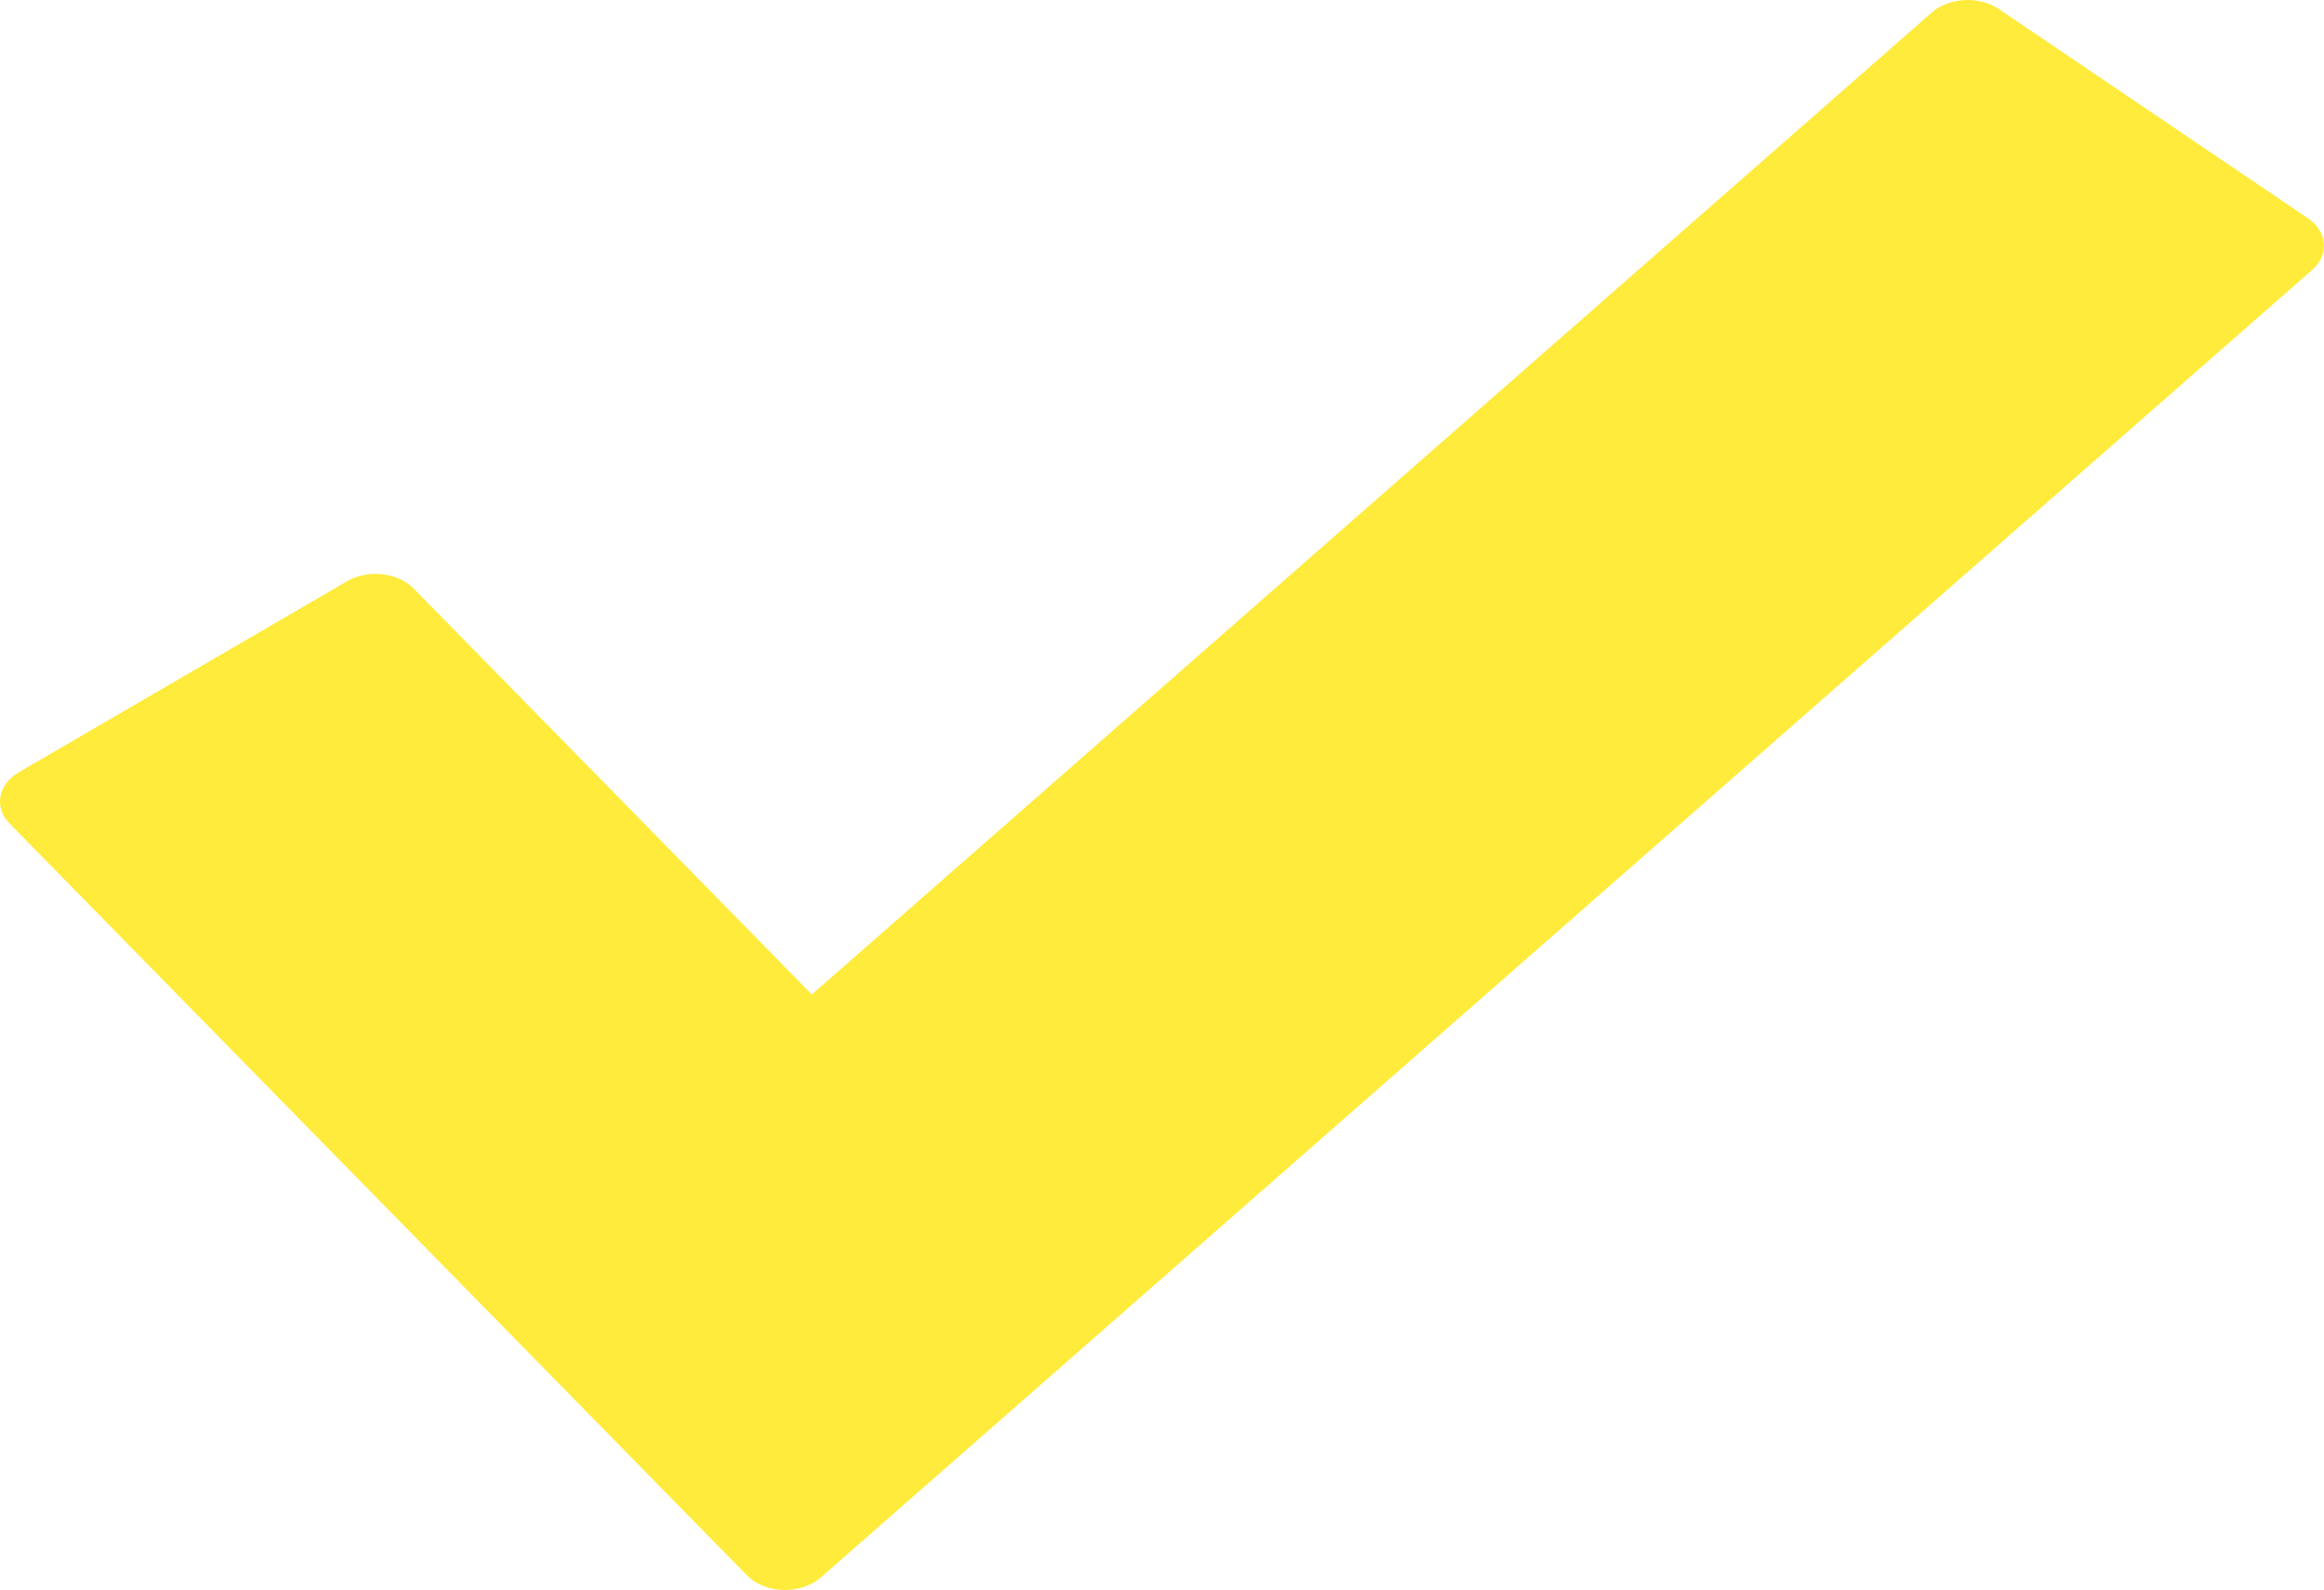
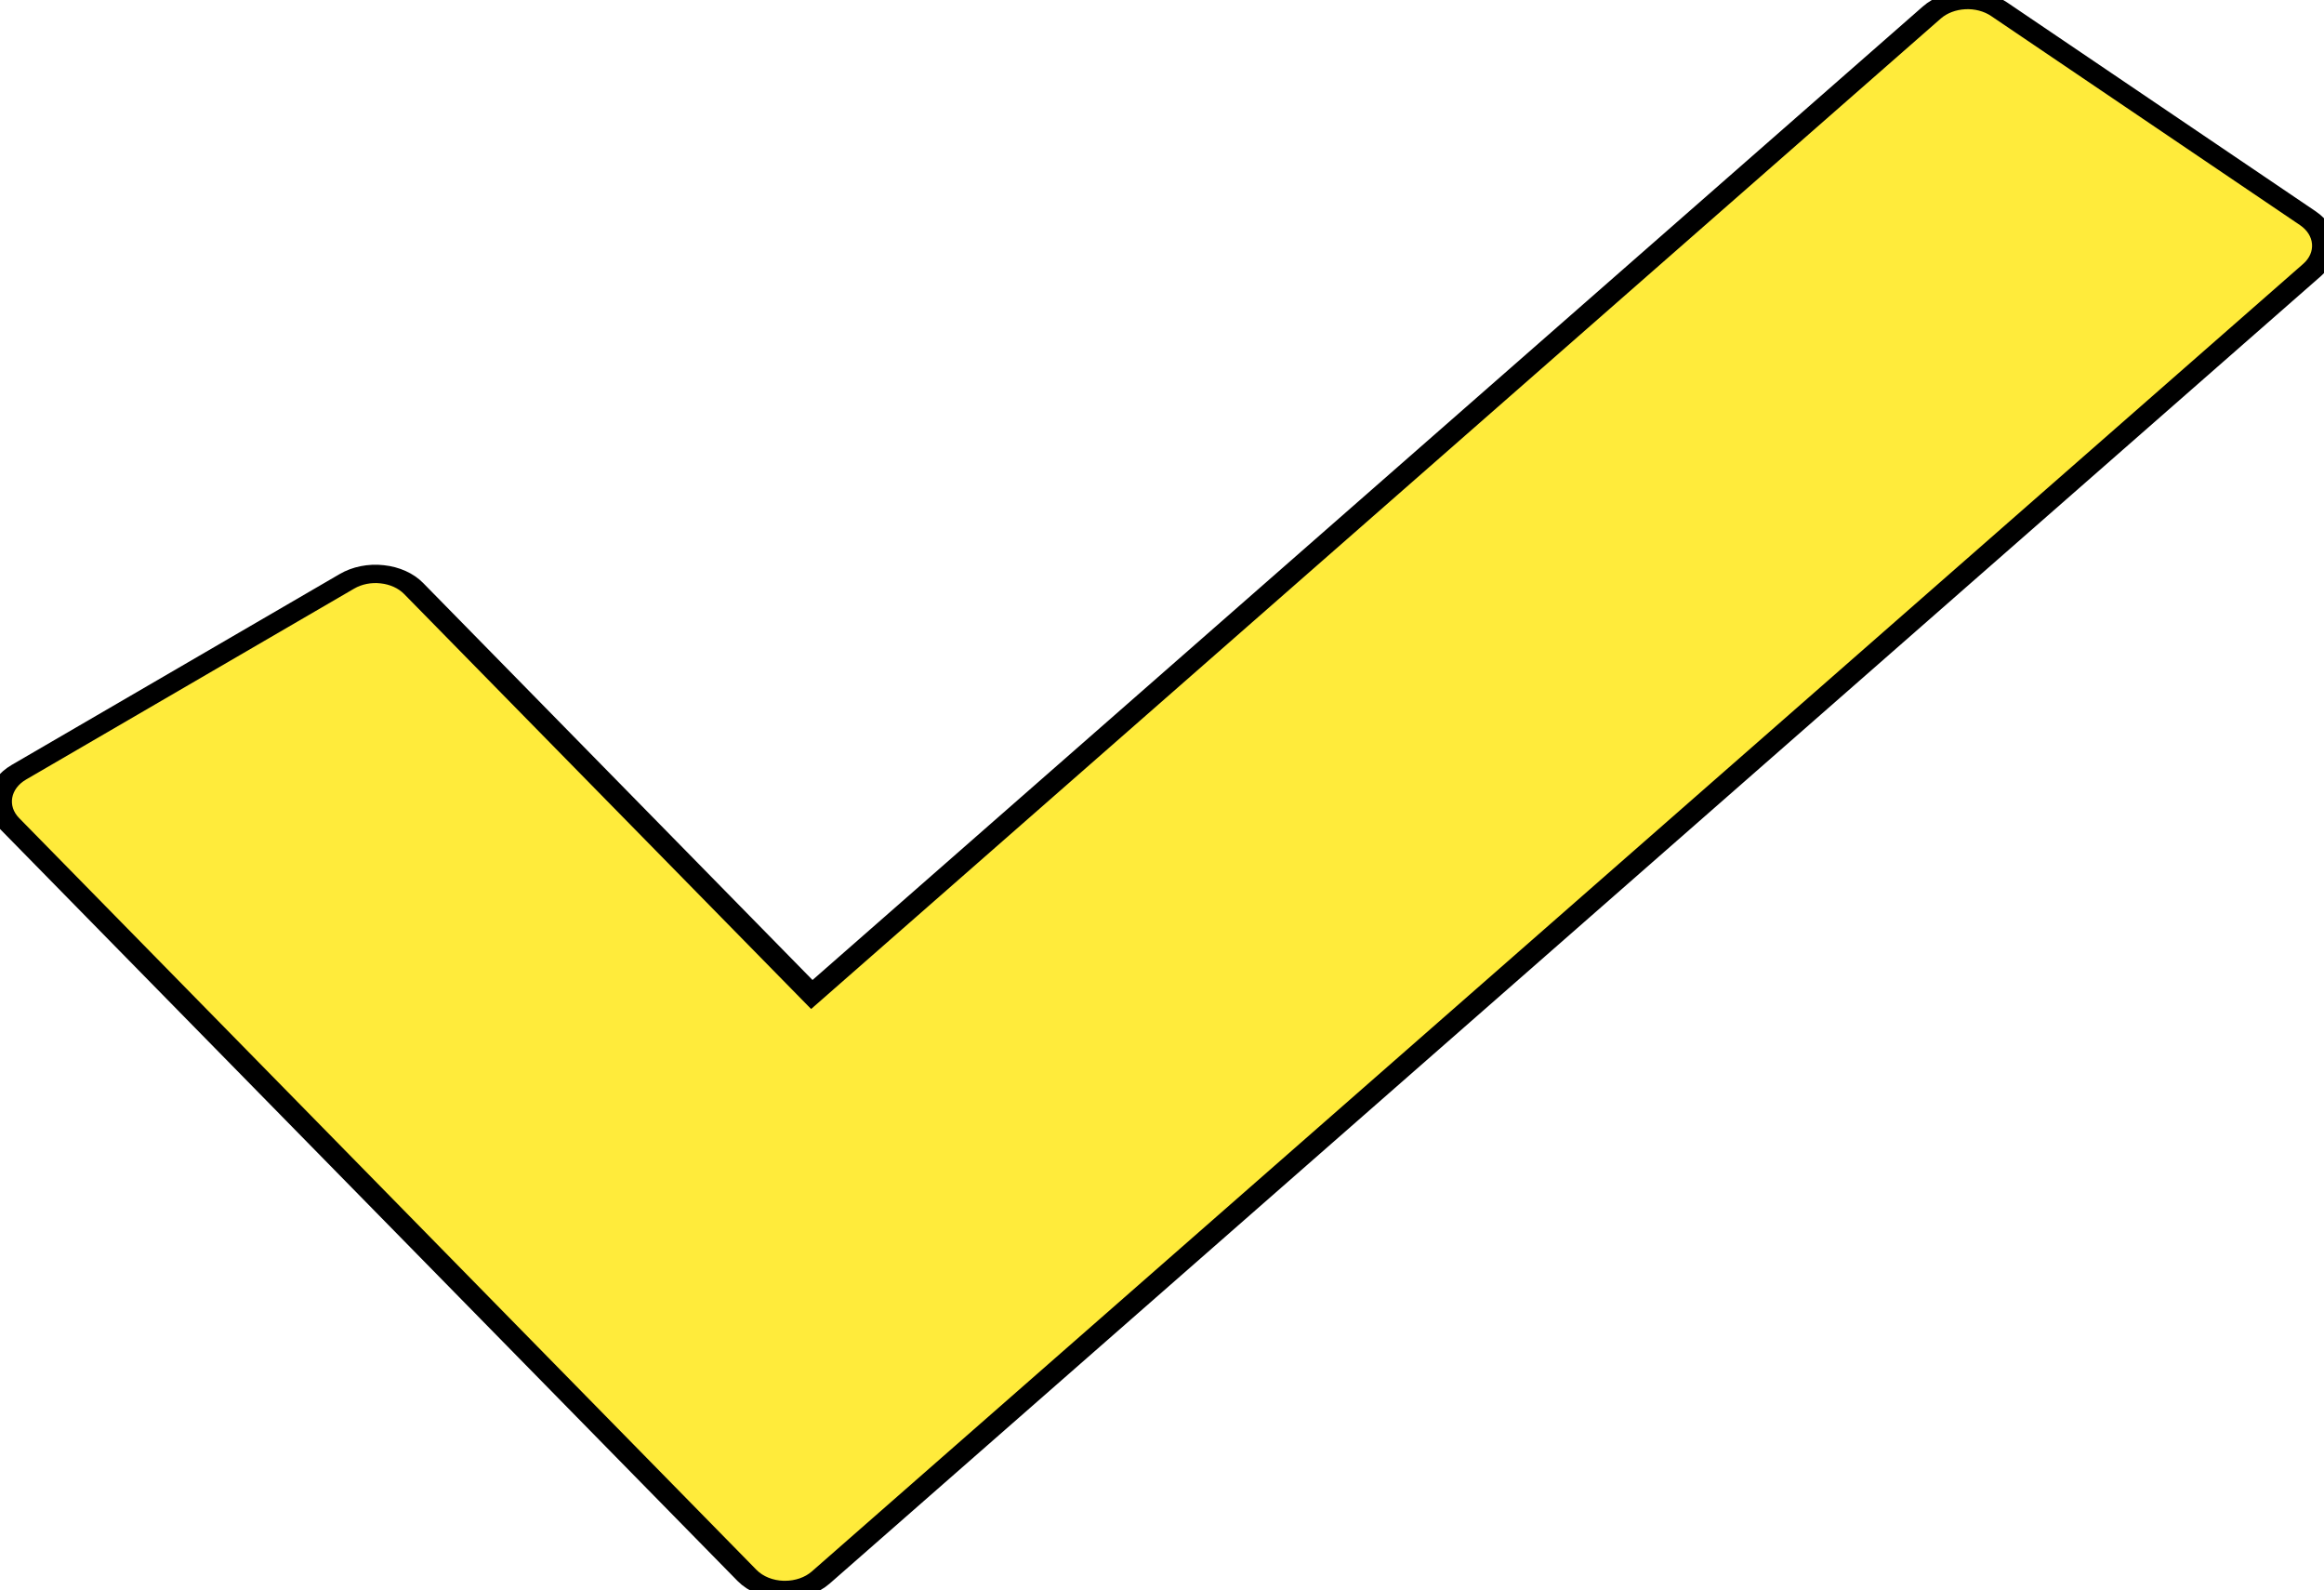
- <svg xmlns="http://www.w3.org/2000/svg" version="1.1" id="Capa_1" x="0px" y="0px" width="18.474" height="12.636" viewBox="0 0 18.474 12.636" xml:space="preserve">
-   <defs id="defs893" />
+ <svg xmlns="http://www.w3.org/2000/svg" xmlns:xlink="http://www.w3.org/1999/xlink" version="1.1" id="Capa_1" x="0px" y="0px" width="18.474" height="12.636" viewBox="0 0 18.474 12.636" xml:space="preserve">
+   <defs id="defs893">
+     <linearGradient id="linearGradient1482">
+       <stop style="stop-color:#000000;stop-opacity:1;" offset="0" id="stop1478" />
+       <stop style="stop-color:#000000;stop-opacity:0;" offset="1" id="stop1480" />
+     </linearGradient>
+     <linearGradient xlink:href="#linearGradient1482" id="linearGradient1484" x1="-0.497" y1="48.809" x2="98.116" y2="48.809" gradientUnits="userSpaceOnUse" />
+   </defs>
  <g id="g860" transform="translate(-44.57174,-32.0679)">
</g>
  <g id="g862" transform="translate(-44.57174,-32.0679)">
</g>
  <g id="g864" transform="translate(-44.57174,-32.0679)">
</g>
  <g id="g866" transform="translate(-44.57174,-32.0679)">
</g>
  <g id="g868" transform="translate(-44.57174,-32.0679)">
</g>
  <g id="g870" transform="translate(-44.57174,-32.0679)">
</g>
  <g id="g872" transform="translate(-44.57174,-32.0679)">
</g>
  <g id="g874" transform="translate(-44.57174,-32.0679)">
</g>
  <g id="g876" transform="translate(-44.57174,-32.0679)">
</g>
  <g id="g878" transform="translate(-44.57174,-32.0679)">
</g>
  <g id="g880" transform="translate(-44.57174,-32.0679)">
</g>
  <g id="g882" transform="translate(-44.57174,-32.0679)">
</g>
  <g id="g884" transform="translate(-44.57174,-32.0679)">
</g>
  <g id="g886" transform="translate(-44.57174,-32.0679)">
</g>
  <g id="g888" transform="translate(-44.57174,-32.0679)">
</g>
-   <g transform="matrix(0.1892444,0,0,0.1457483,6.9803623e-5,-0.7958174)" style="fill:#ffeb3b;fill-opacity:1" id="g899">
-     <path style="fill:#ffeb3b;fill-opacity:1" id="path897" d="M 96.939,17.358 83.968,5.959 C 83.57,5.607 83.041,5.428 82.519,5.465 81.99,5.5 81.496,5.743 81.146,6.142 L 34.1,59.688 17.372,37.547 c -0.319,-0.422 -0.794,-0.701 -1.319,-0.773 -0.524,-0.078 -1.059,0.064 -1.481,0.385 L 0.794,47.567 c -0.881,0.666 -1.056,1.92 -0.39,2.801 l 30.974,40.996 c 0.362,0.479 0.922,0.771 1.522,0.793 0.024,0 0.049,0 0.073,0 0.574,0 1.122,-0.246 1.503,-0.68 L 97.12,20.18 c 0.73,-0.829 0.649,-2.094 -0.181,-2.822 z" />
+   <g transform="matrix(0.1892444,0,0,0.1457483,6.9803623e-5,-0.7958174)" style="fill:#ffeb3b;fill-opacity:1;stroke:#000000;stroke-opacity:1" id="g899">
+     <path style="fill:#ffeb3b;fill-opacity:1;stroke:#000000;stroke-opacity:1" id="path897" d="M 96.939,17.358 83.968,5.959 C 83.57,5.607 83.041,5.428 82.519,5.465 81.99,5.5 81.496,5.743 81.146,6.142 L 34.1,59.688 17.372,37.547 c -0.319,-0.422 -0.794,-0.701 -1.319,-0.773 -0.524,-0.078 -1.059,0.064 -1.481,0.385 L 0.794,47.567 c -0.881,0.666 -1.056,1.92 -0.39,2.801 l 30.974,40.996 c 0.362,0.479 0.922,0.771 1.522,0.793 0.024,0 0.049,0 0.073,0 0.574,0 1.122,-0.246 1.503,-0.68 L 97.12,20.18 c 0.73,-0.829 0.649,-2.094 -0.181,-2.822 z" />
  </g>
</svg>
